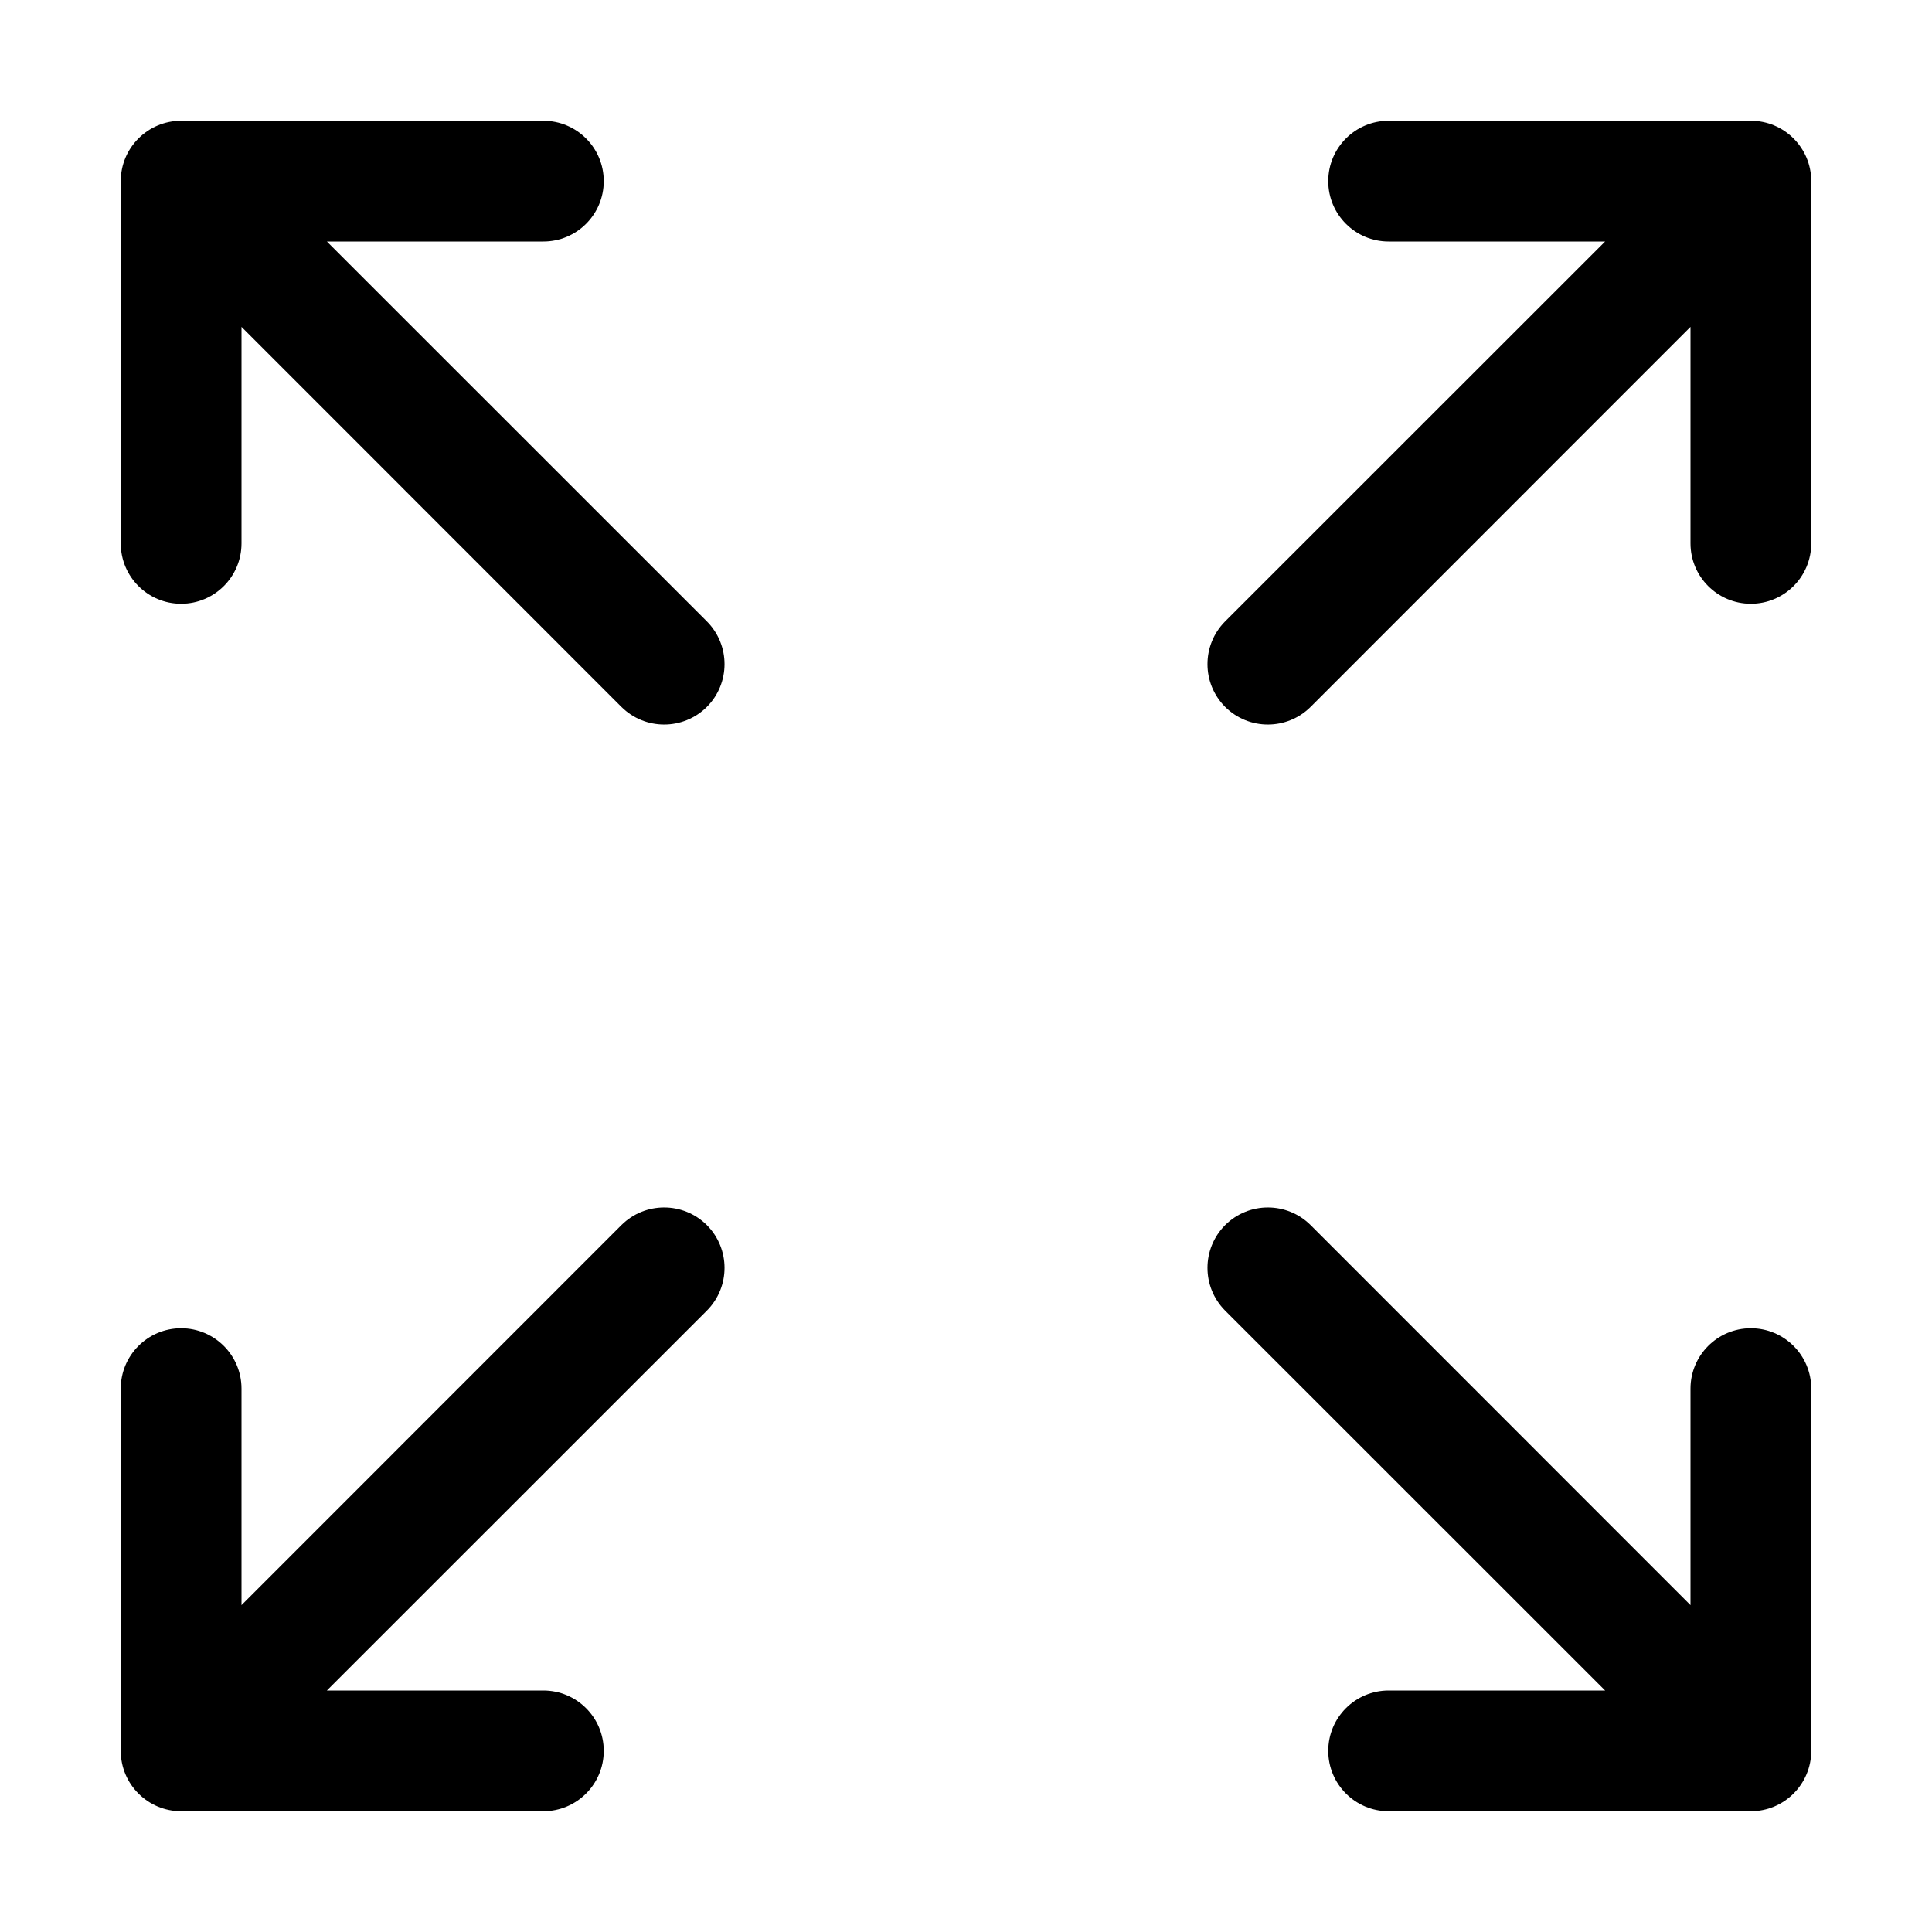
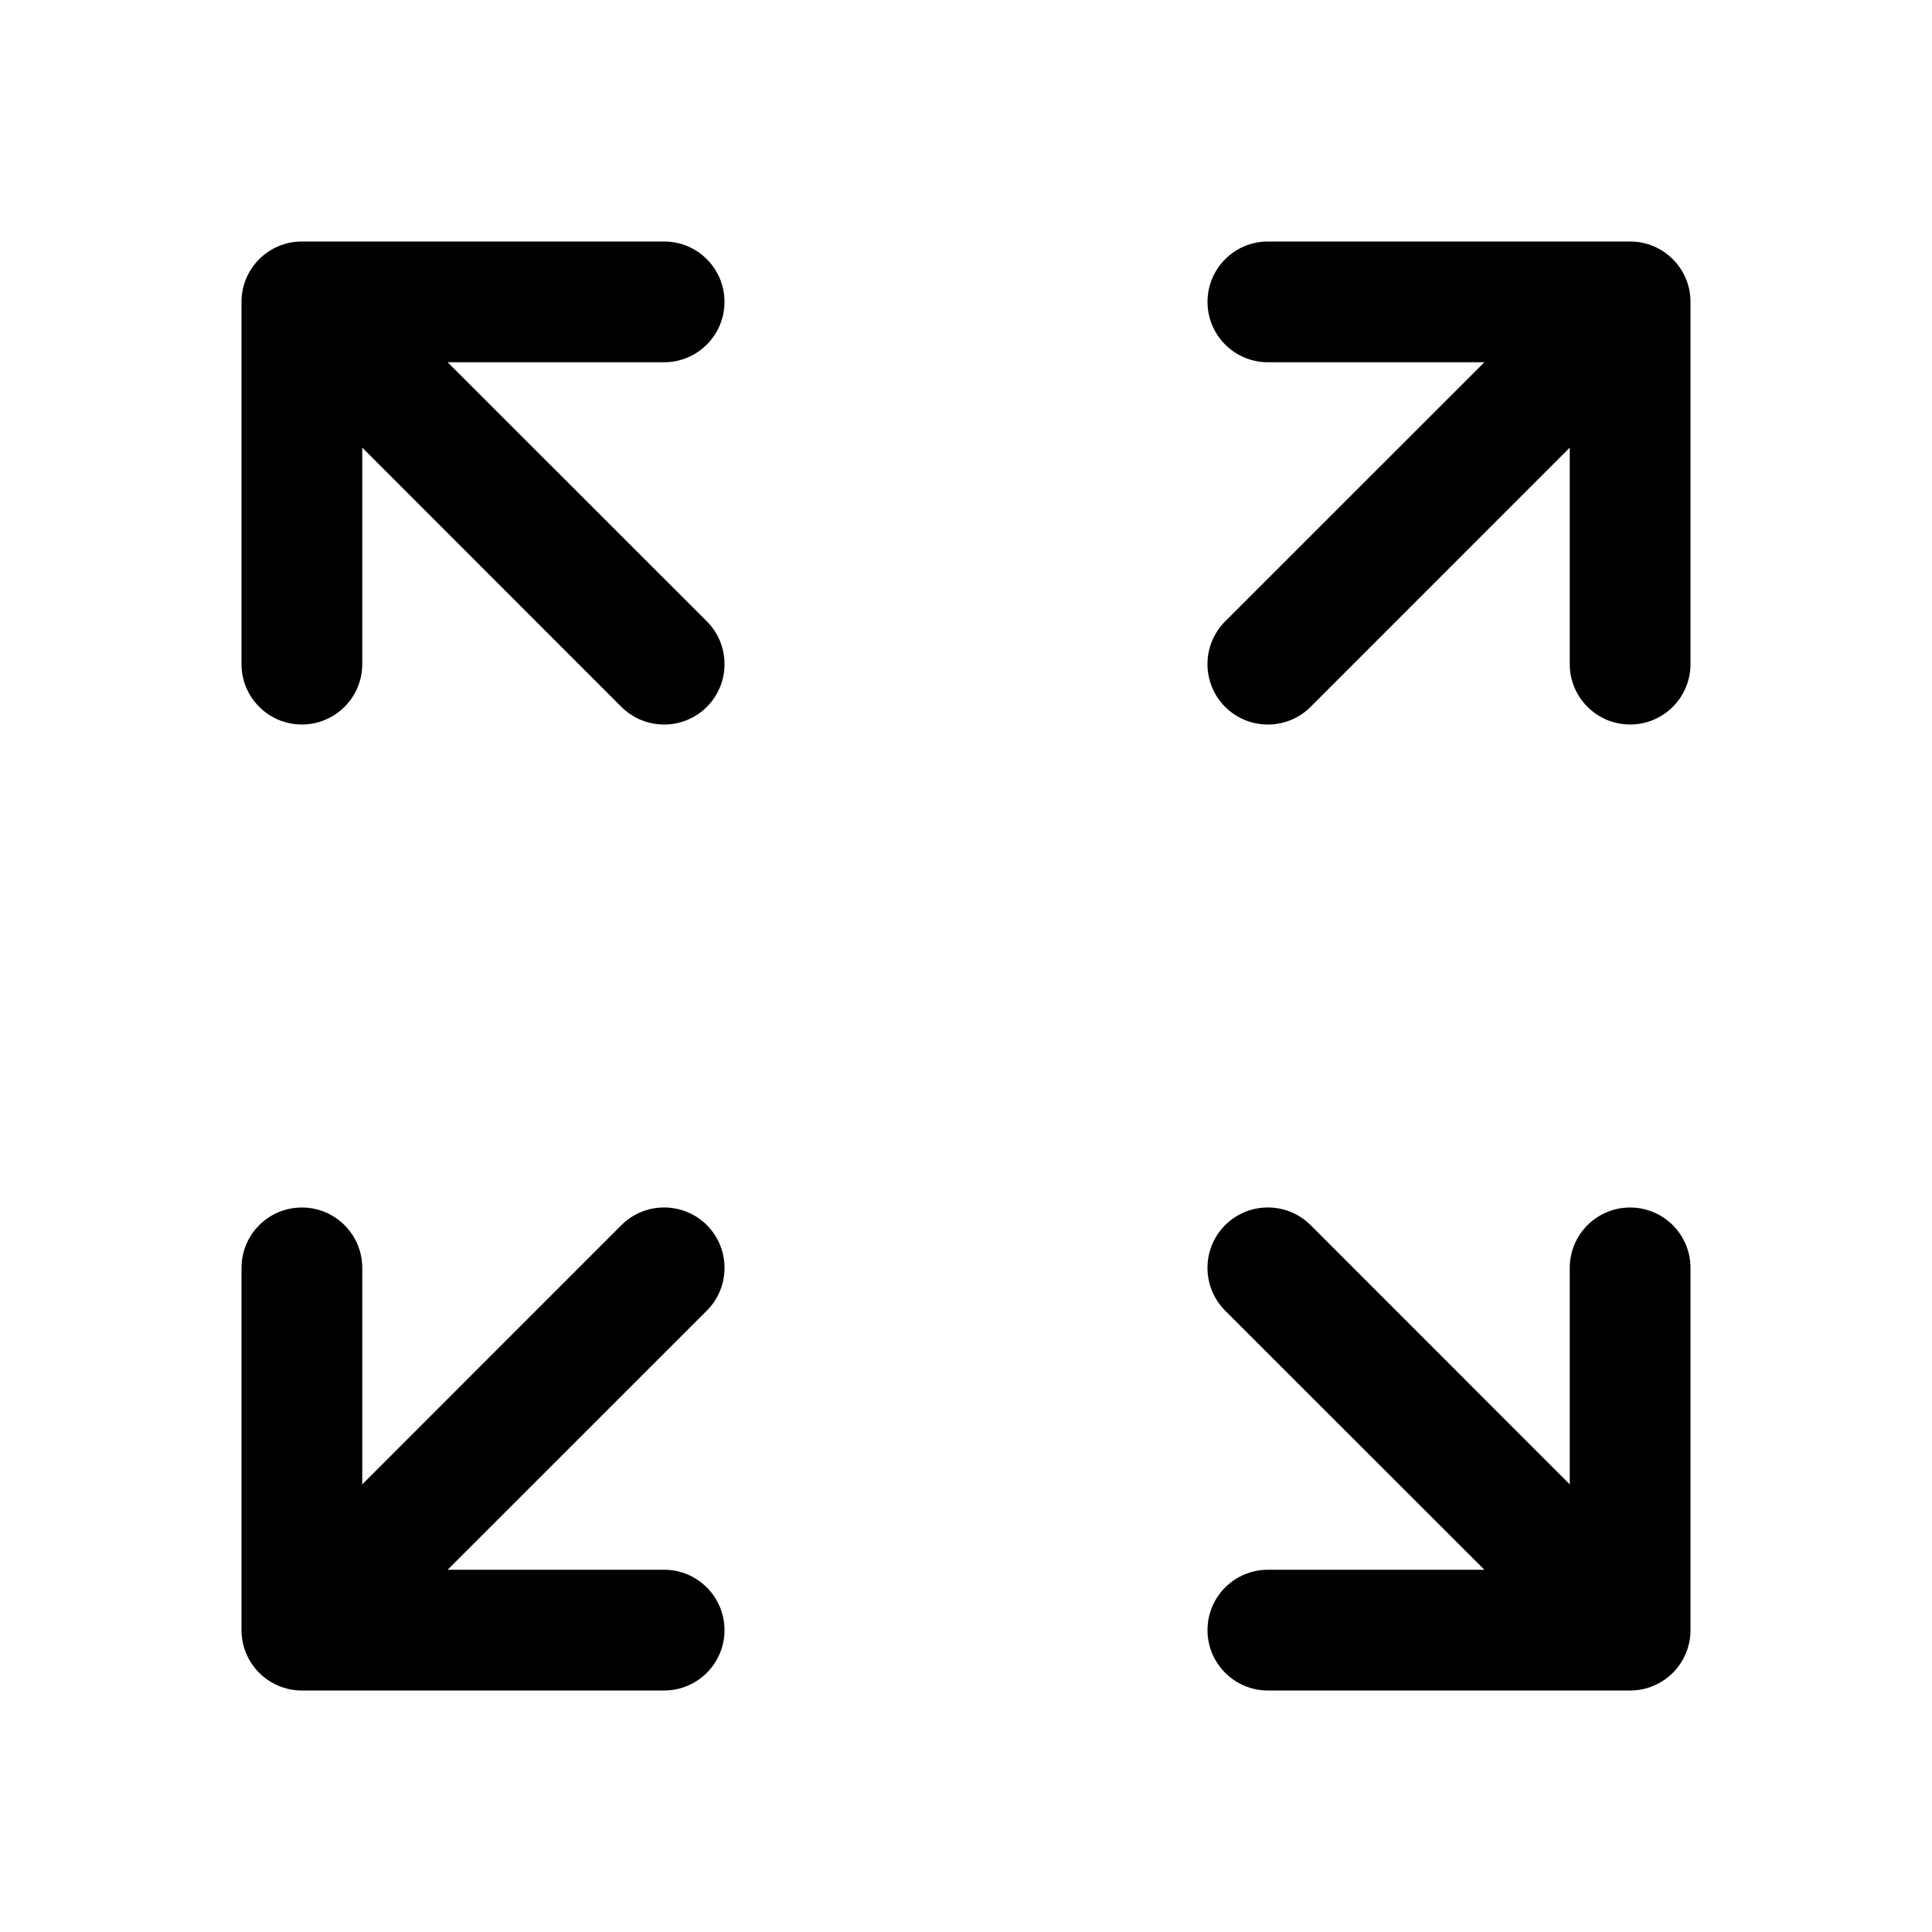
<svg xmlns="http://www.w3.org/2000/svg" width="16" height="16" viewBox="0 0 16 16" fill="none">
-   <path d="M5.146 10.146C5.342 9.951 5.658 9.951 5.854 10.146C6.049 10.342 6.049 10.658 5.854 10.854L2.707 14H4.5C4.776 14 5 14.224 5 14.5C5 14.776 4.776 15 4.5 15H1.5C1.224 15 1 14.776 1 14.5V11.5C1 11.224 1.224 11 1.5 11C1.776 11 2 11.224 2 11.5V13.293L5.146 10.146ZM10.146 10.146C10.342 9.951 10.658 9.951 10.854 10.146L14 13.293V11.5C14 11.224 14.224 11 14.5 11C14.776 11 15 11.224 15 11.5V14.5C15 14.776 14.776 15 14.5 15H11.5C11.224 15 11 14.776 11 14.5C11 14.224 11.224 14 11.5 14H13.293L10.146 10.854C9.951 10.658 9.951 10.342 10.146 10.146ZM4.5 1C4.776 1 5 1.224 5 1.5C5 1.776 4.776 2 4.5 2H2.707L5.854 5.146C6.049 5.342 6.049 5.658 5.854 5.854C5.658 6.049 5.342 6.049 5.146 5.854L2 2.707V4.5C2 4.776 1.776 5 1.5 5C1.224 5 1 4.776 1 4.5V1.5C1 1.224 1.224 1 1.5 1H4.5ZM14.5 1C14.776 1 15 1.224 15 1.5V4.5C15 4.776 14.776 5 14.5 5C14.224 5 14 4.776 14 4.5V2.707L10.854 5.854C10.658 6.049 10.342 6.049 10.146 5.854C9.951 5.658 9.951 5.342 10.146 5.146L13.293 2H11.5C11.224 2 11 1.776 11 1.5C11 1.224 11.224 1 11.5 1H14.5Z" fill="black" />
+   <path d="M5.146 10.146C5.342 9.951 5.658 9.951 5.854 10.146C6.049 10.342 6.049 10.658 5.854 10.854L3.707 13H5.5C5.776 13 6 13.224 6 13.5C6 13.776 5.776 14 5.5 14H2.5C2.224 14 2 13.776 2 13.5V10.5C2 10.224 2.224 10 2.5 10C2.776 10 3 10.224 3 10.5V12.293L5.146 10.146ZM13.5 10C13.776 10 14 10.224 14 10.5V13.5C14 13.776 13.776 14 13.5 14H10.5C10.224 14 10 13.776 10 13.5C10 13.224 10.224 13 10.5 13H12.293L10.146 10.854C9.951 10.658 9.951 10.342 10.146 10.146C10.342 9.951 10.658 9.951 10.854 10.146L13 12.293V10.5C13 10.224 13.224 10 13.5 10ZM5.5 2C5.776 2 6 2.224 6 2.5C6 2.776 5.776 3 5.5 3H3.707L5.854 5.146C6.049 5.342 6.049 5.658 5.854 5.854C5.658 6.049 5.342 6.049 5.146 5.854L3 3.707V5.5C3 5.776 2.776 6 2.5 6C2.224 6 2 5.776 2 5.5V2.5C2 2.224 2.224 2 2.5 2H5.5ZM13.5 2C13.776 2 14 2.224 14 2.5V5.5C14 5.776 13.776 6 13.5 6C13.224 6 13 5.776 13 5.5V3.707L10.854 5.854C10.658 6.049 10.342 6.049 10.146 5.854C9.951 5.658 9.951 5.342 10.146 5.146L12.293 3H10.5C10.224 3 10 2.776 10 2.5C10 2.224 10.224 2 10.5 2H13.5Z" fill="black" />
</svg>
